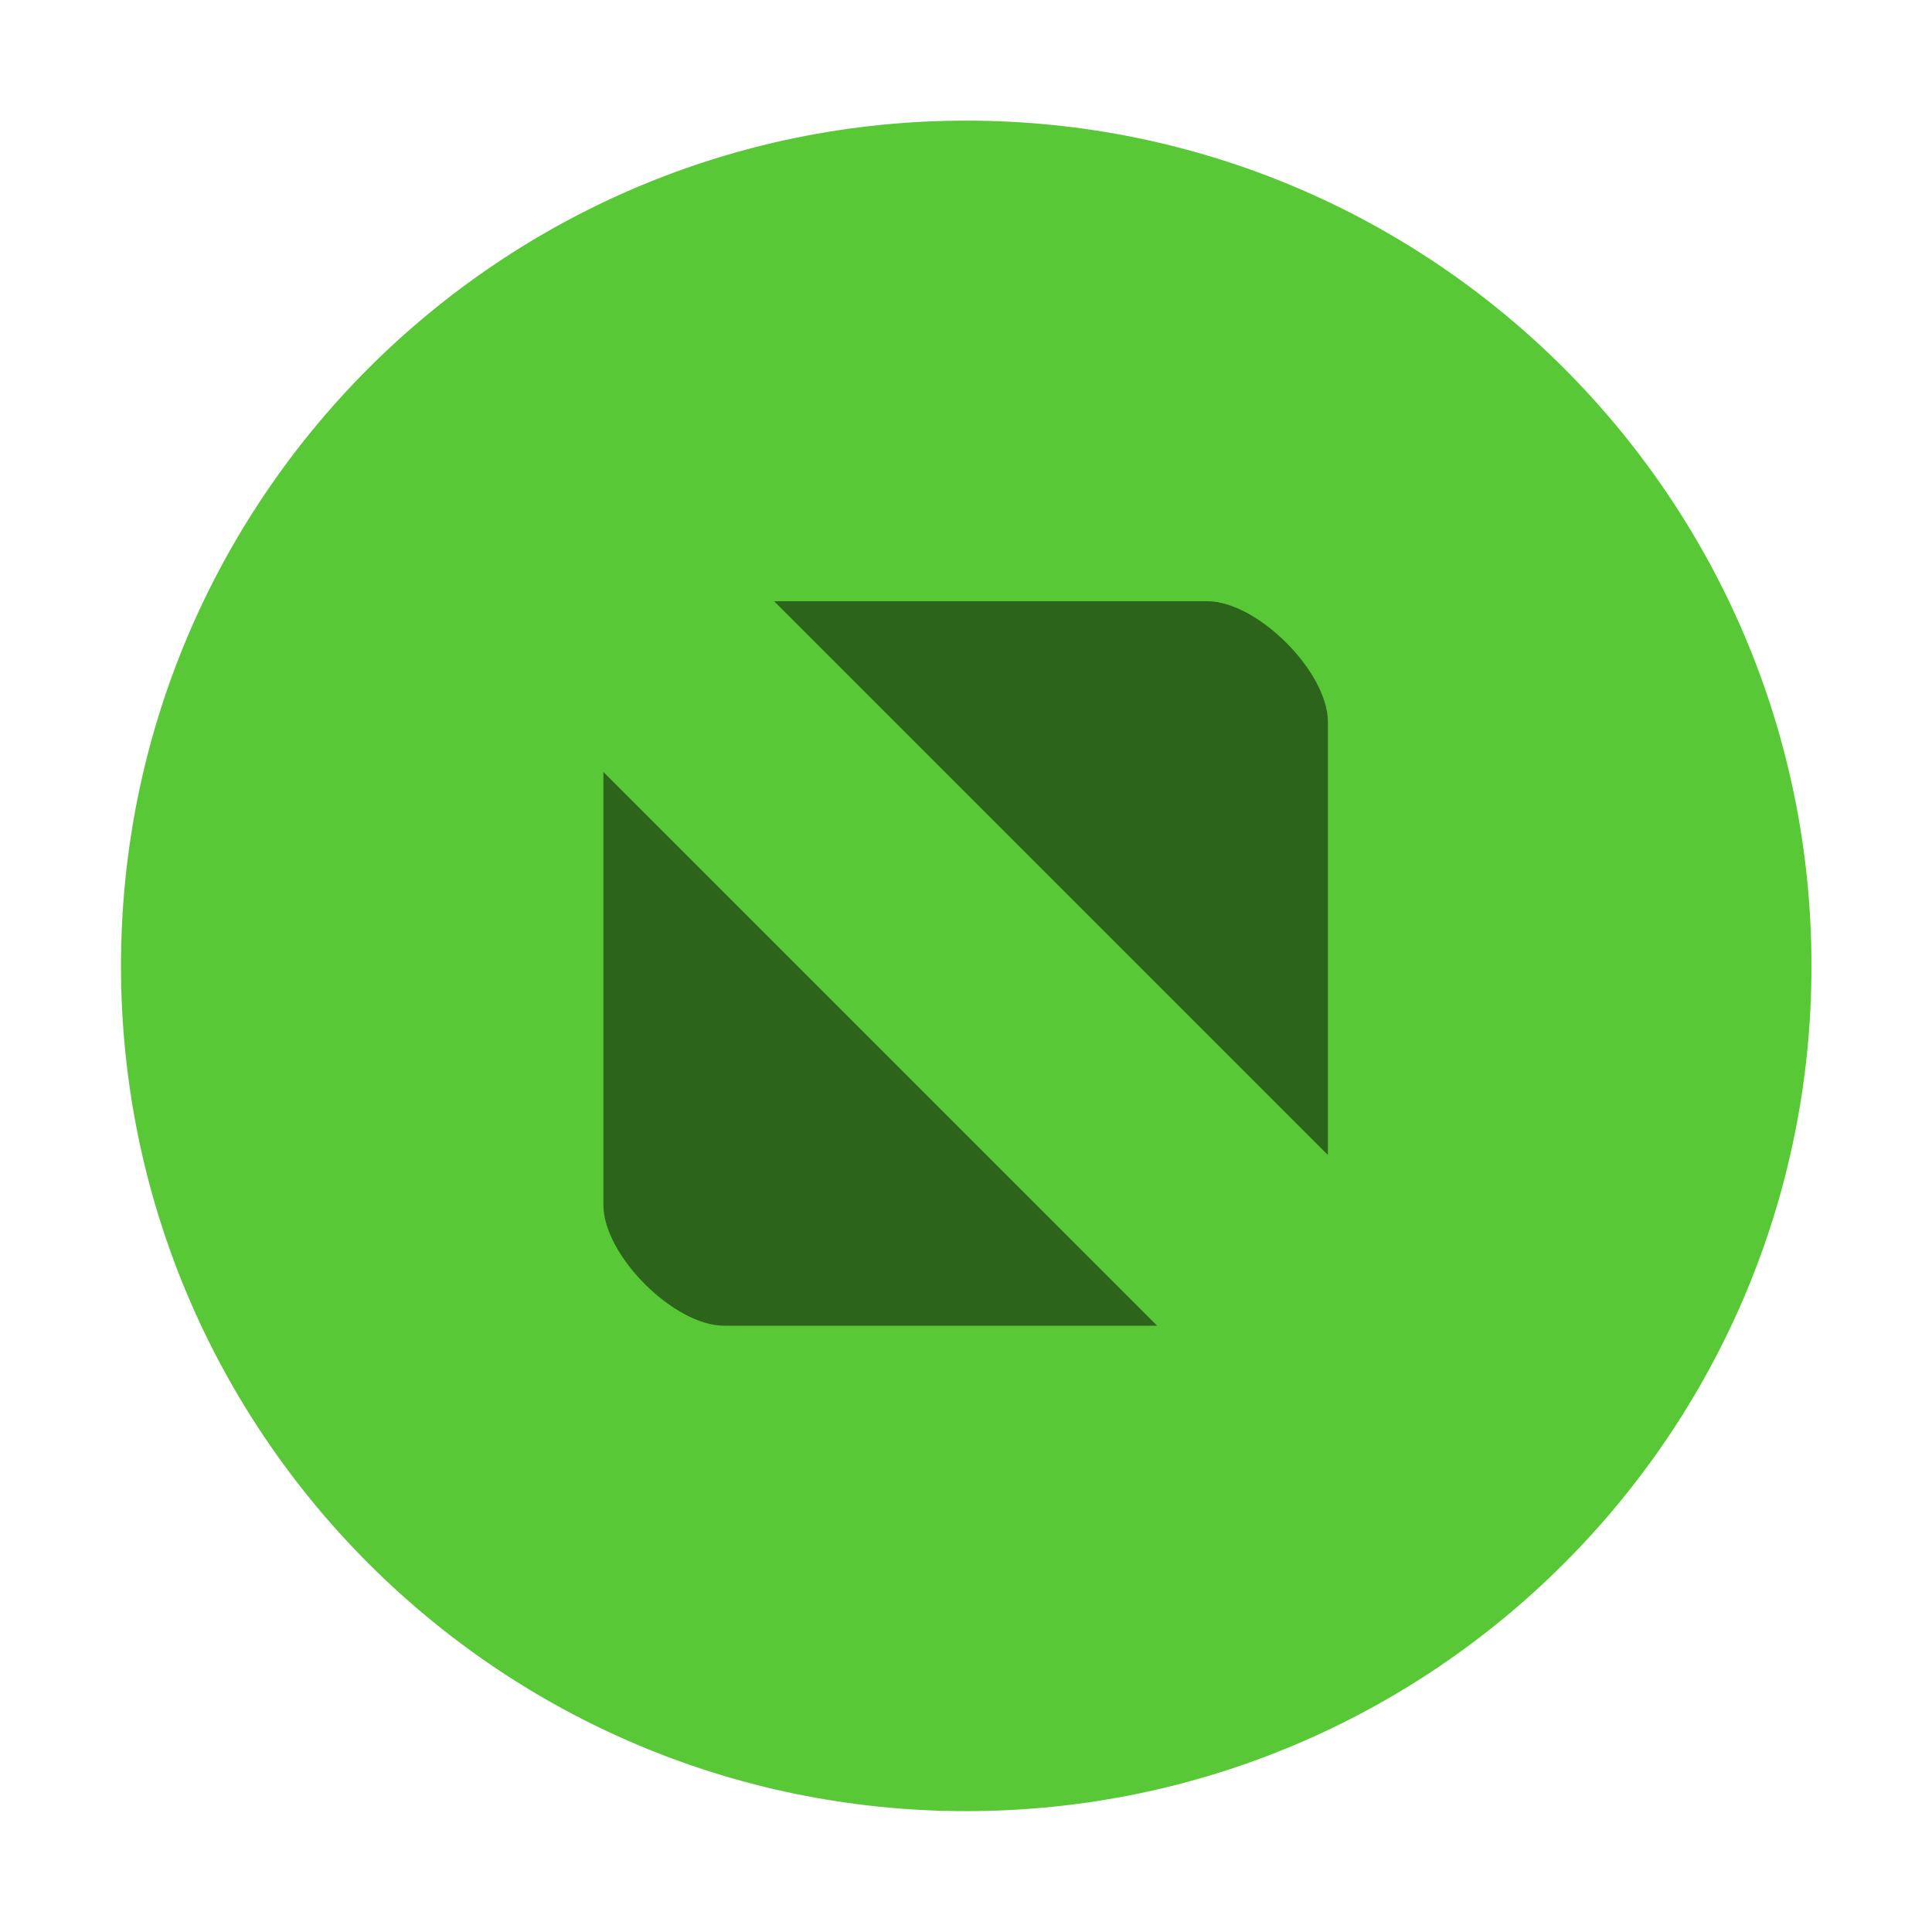
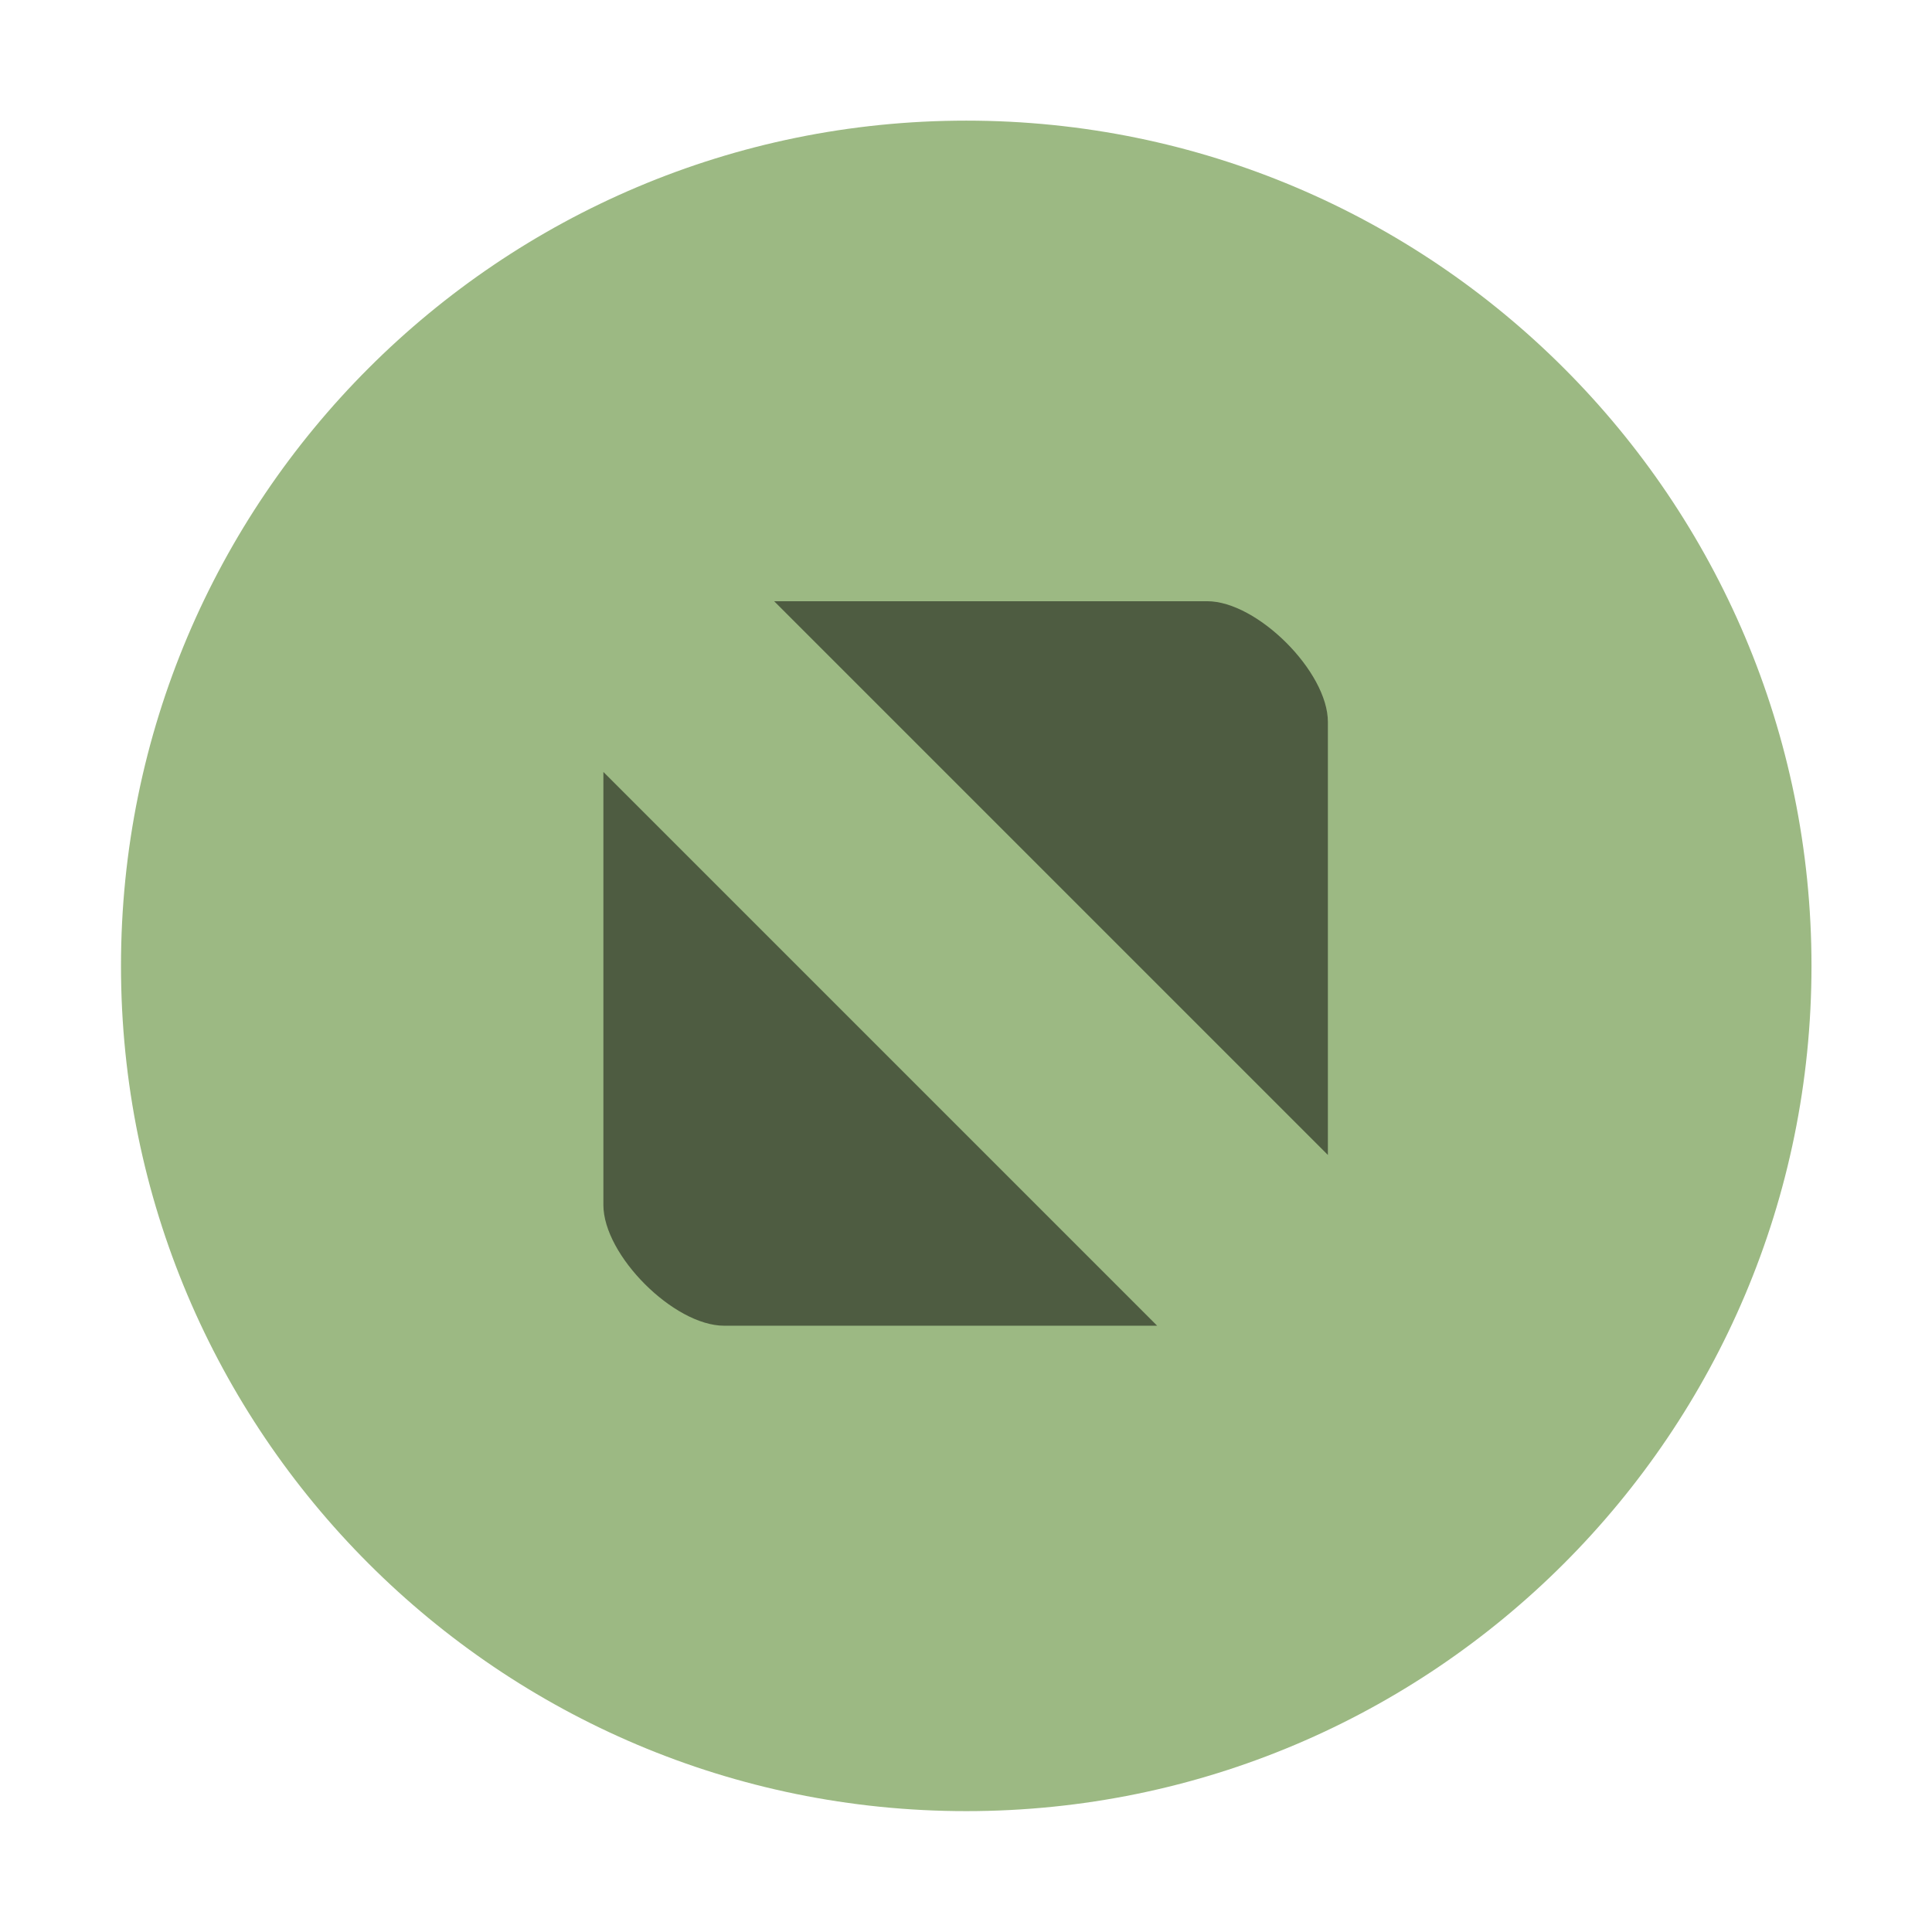
<svg xmlns="http://www.w3.org/2000/svg" width="16" height="16" version="1.1">
-   <path d="m8.002 14.999c3.866 0 7-3.134 7-7 0-3.866-3.134-7-7-7-3.866 0-7 3.134-7 7 0 3.866 3.134 7 7 7" fill="#59c837" fill-rule="evenodd" stroke-width="2.94" />
+   <path d="m8.002 14.999c3.866 0 7-3.134 7-7 0-3.866-3.134-7-7-7-3.866 0-7 3.134-7 7 0 3.866 3.134 7 7 7" fill="#9cb983" fill-rule="evenodd" stroke-width="2.94" />
  <path d="m6.411 4.979 4.586 4.586v-3.586c0-0.416-0.585-1-1-1zm-1.414 1.414v3.586c0 0.416 0.584 1 1 1h3.586z" opacity=".5" stroke-width="3.78" />
</svg>
